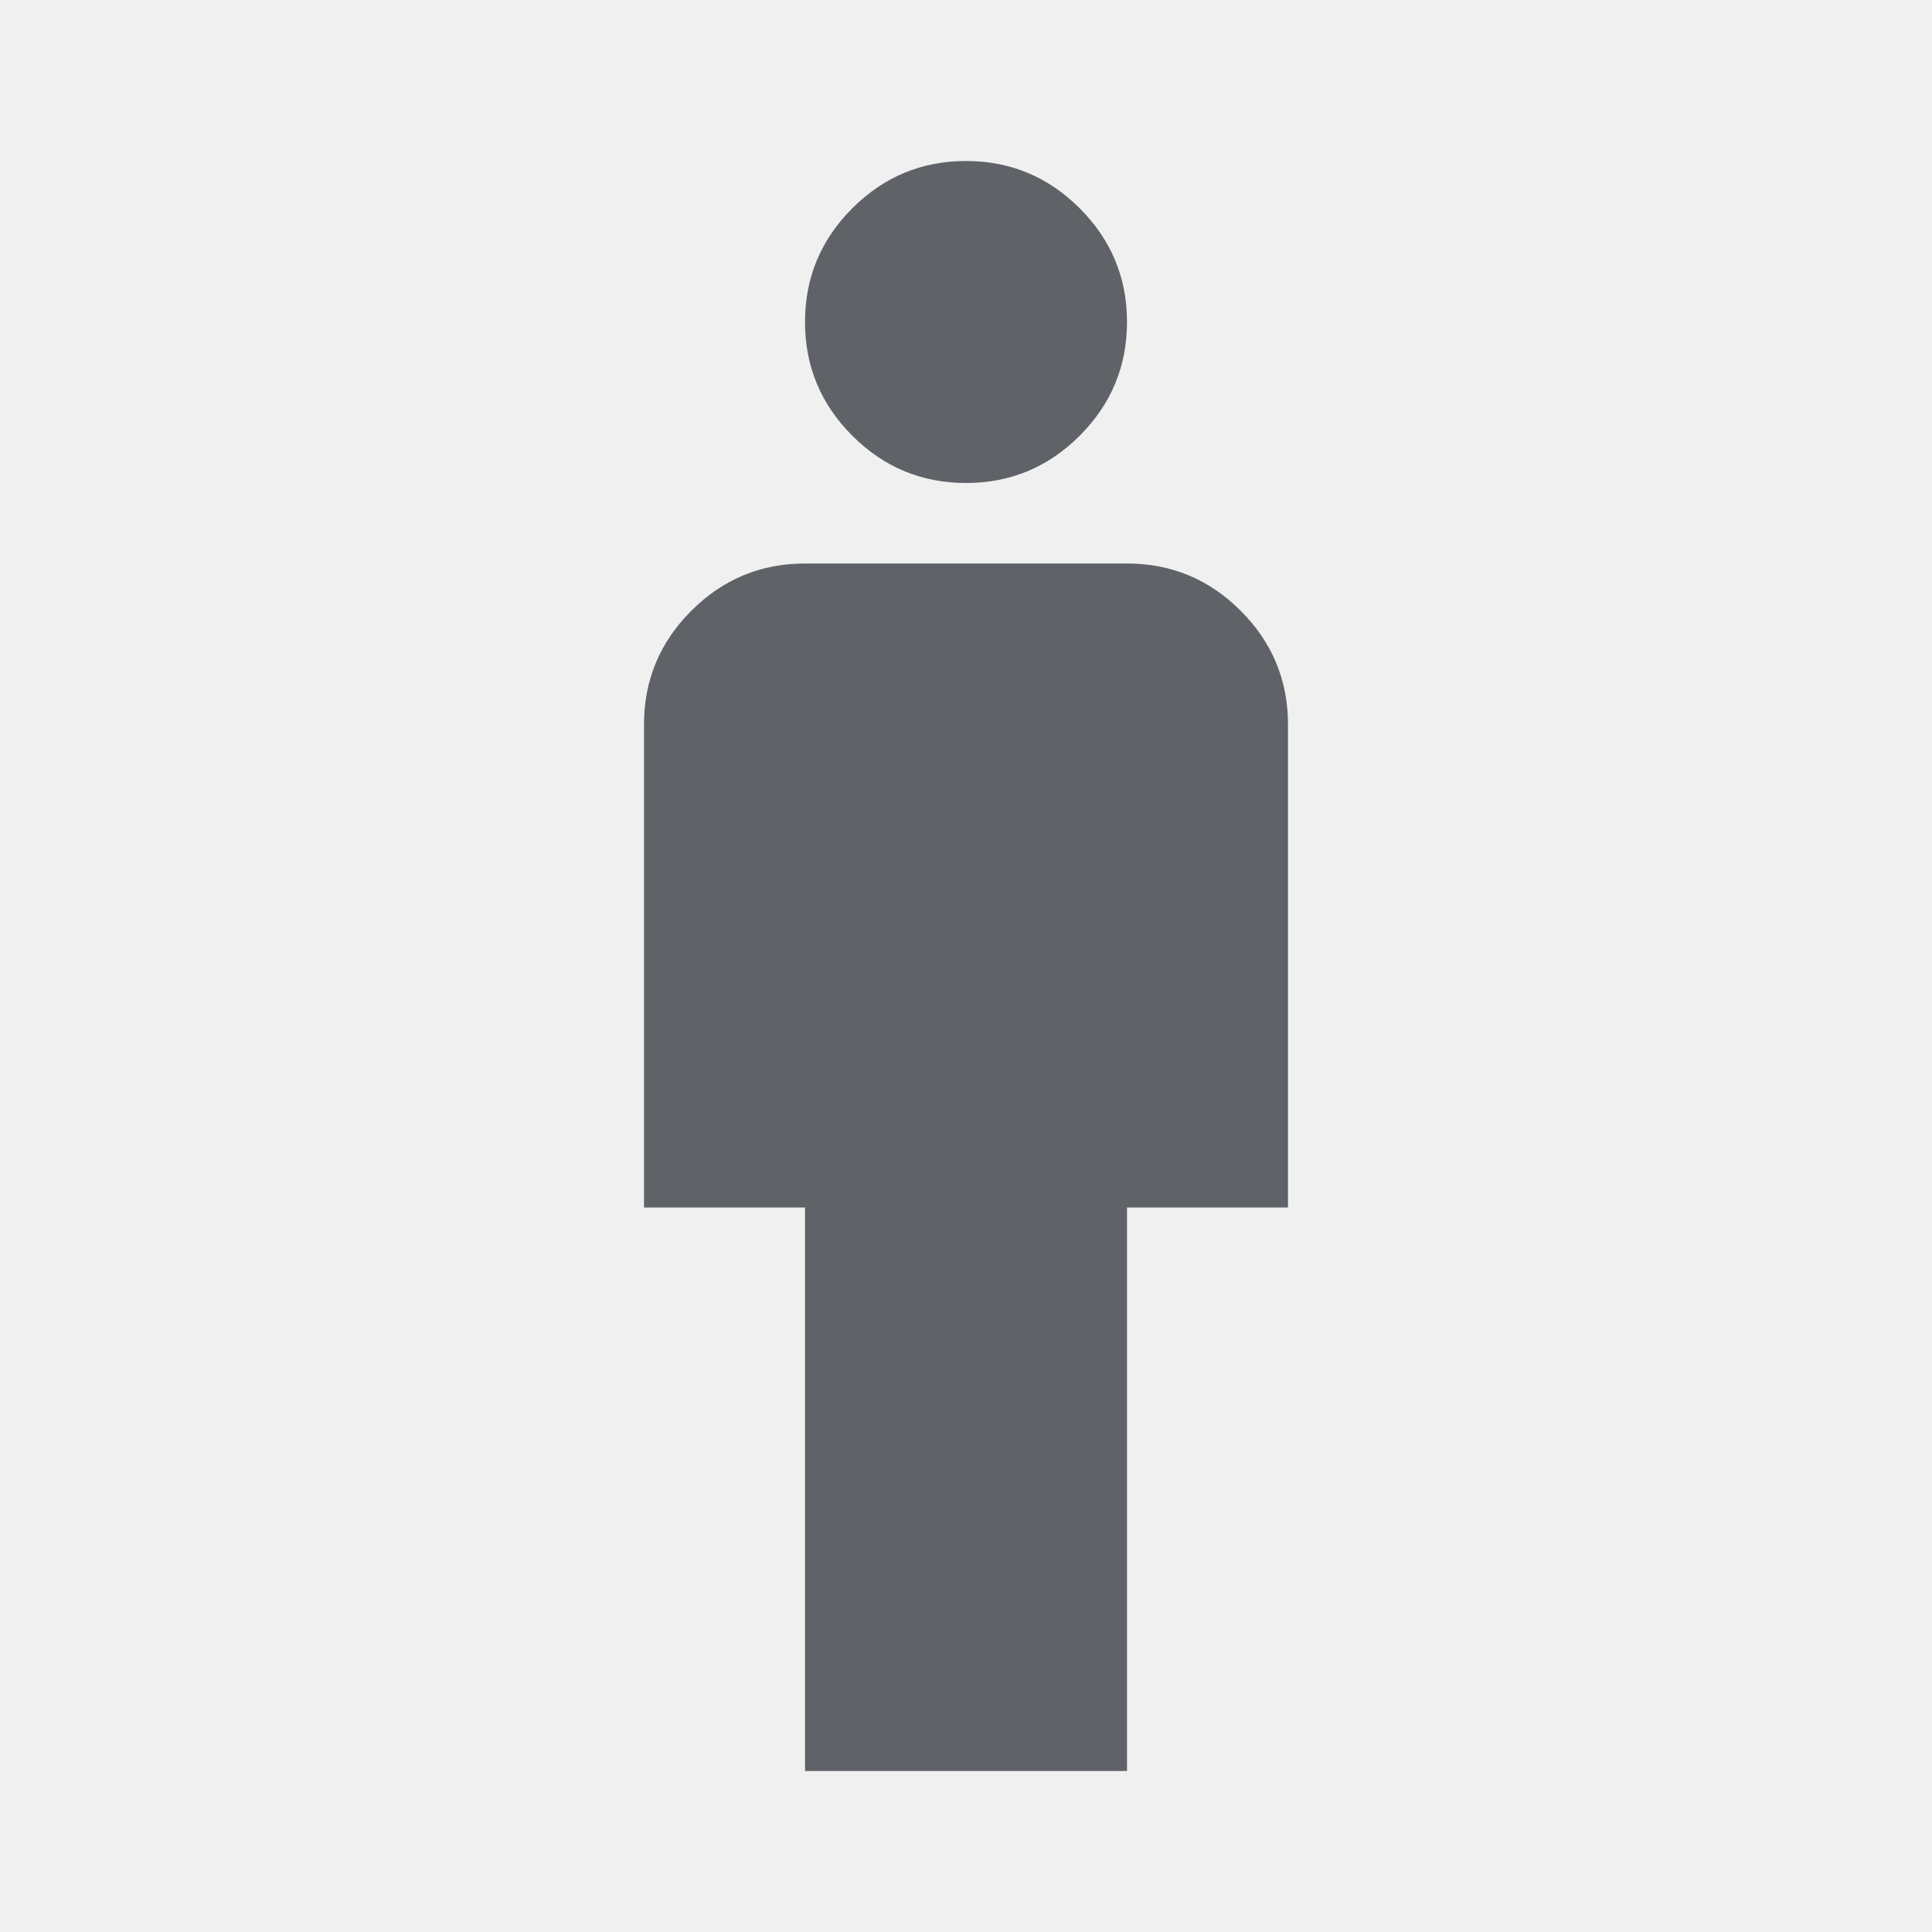
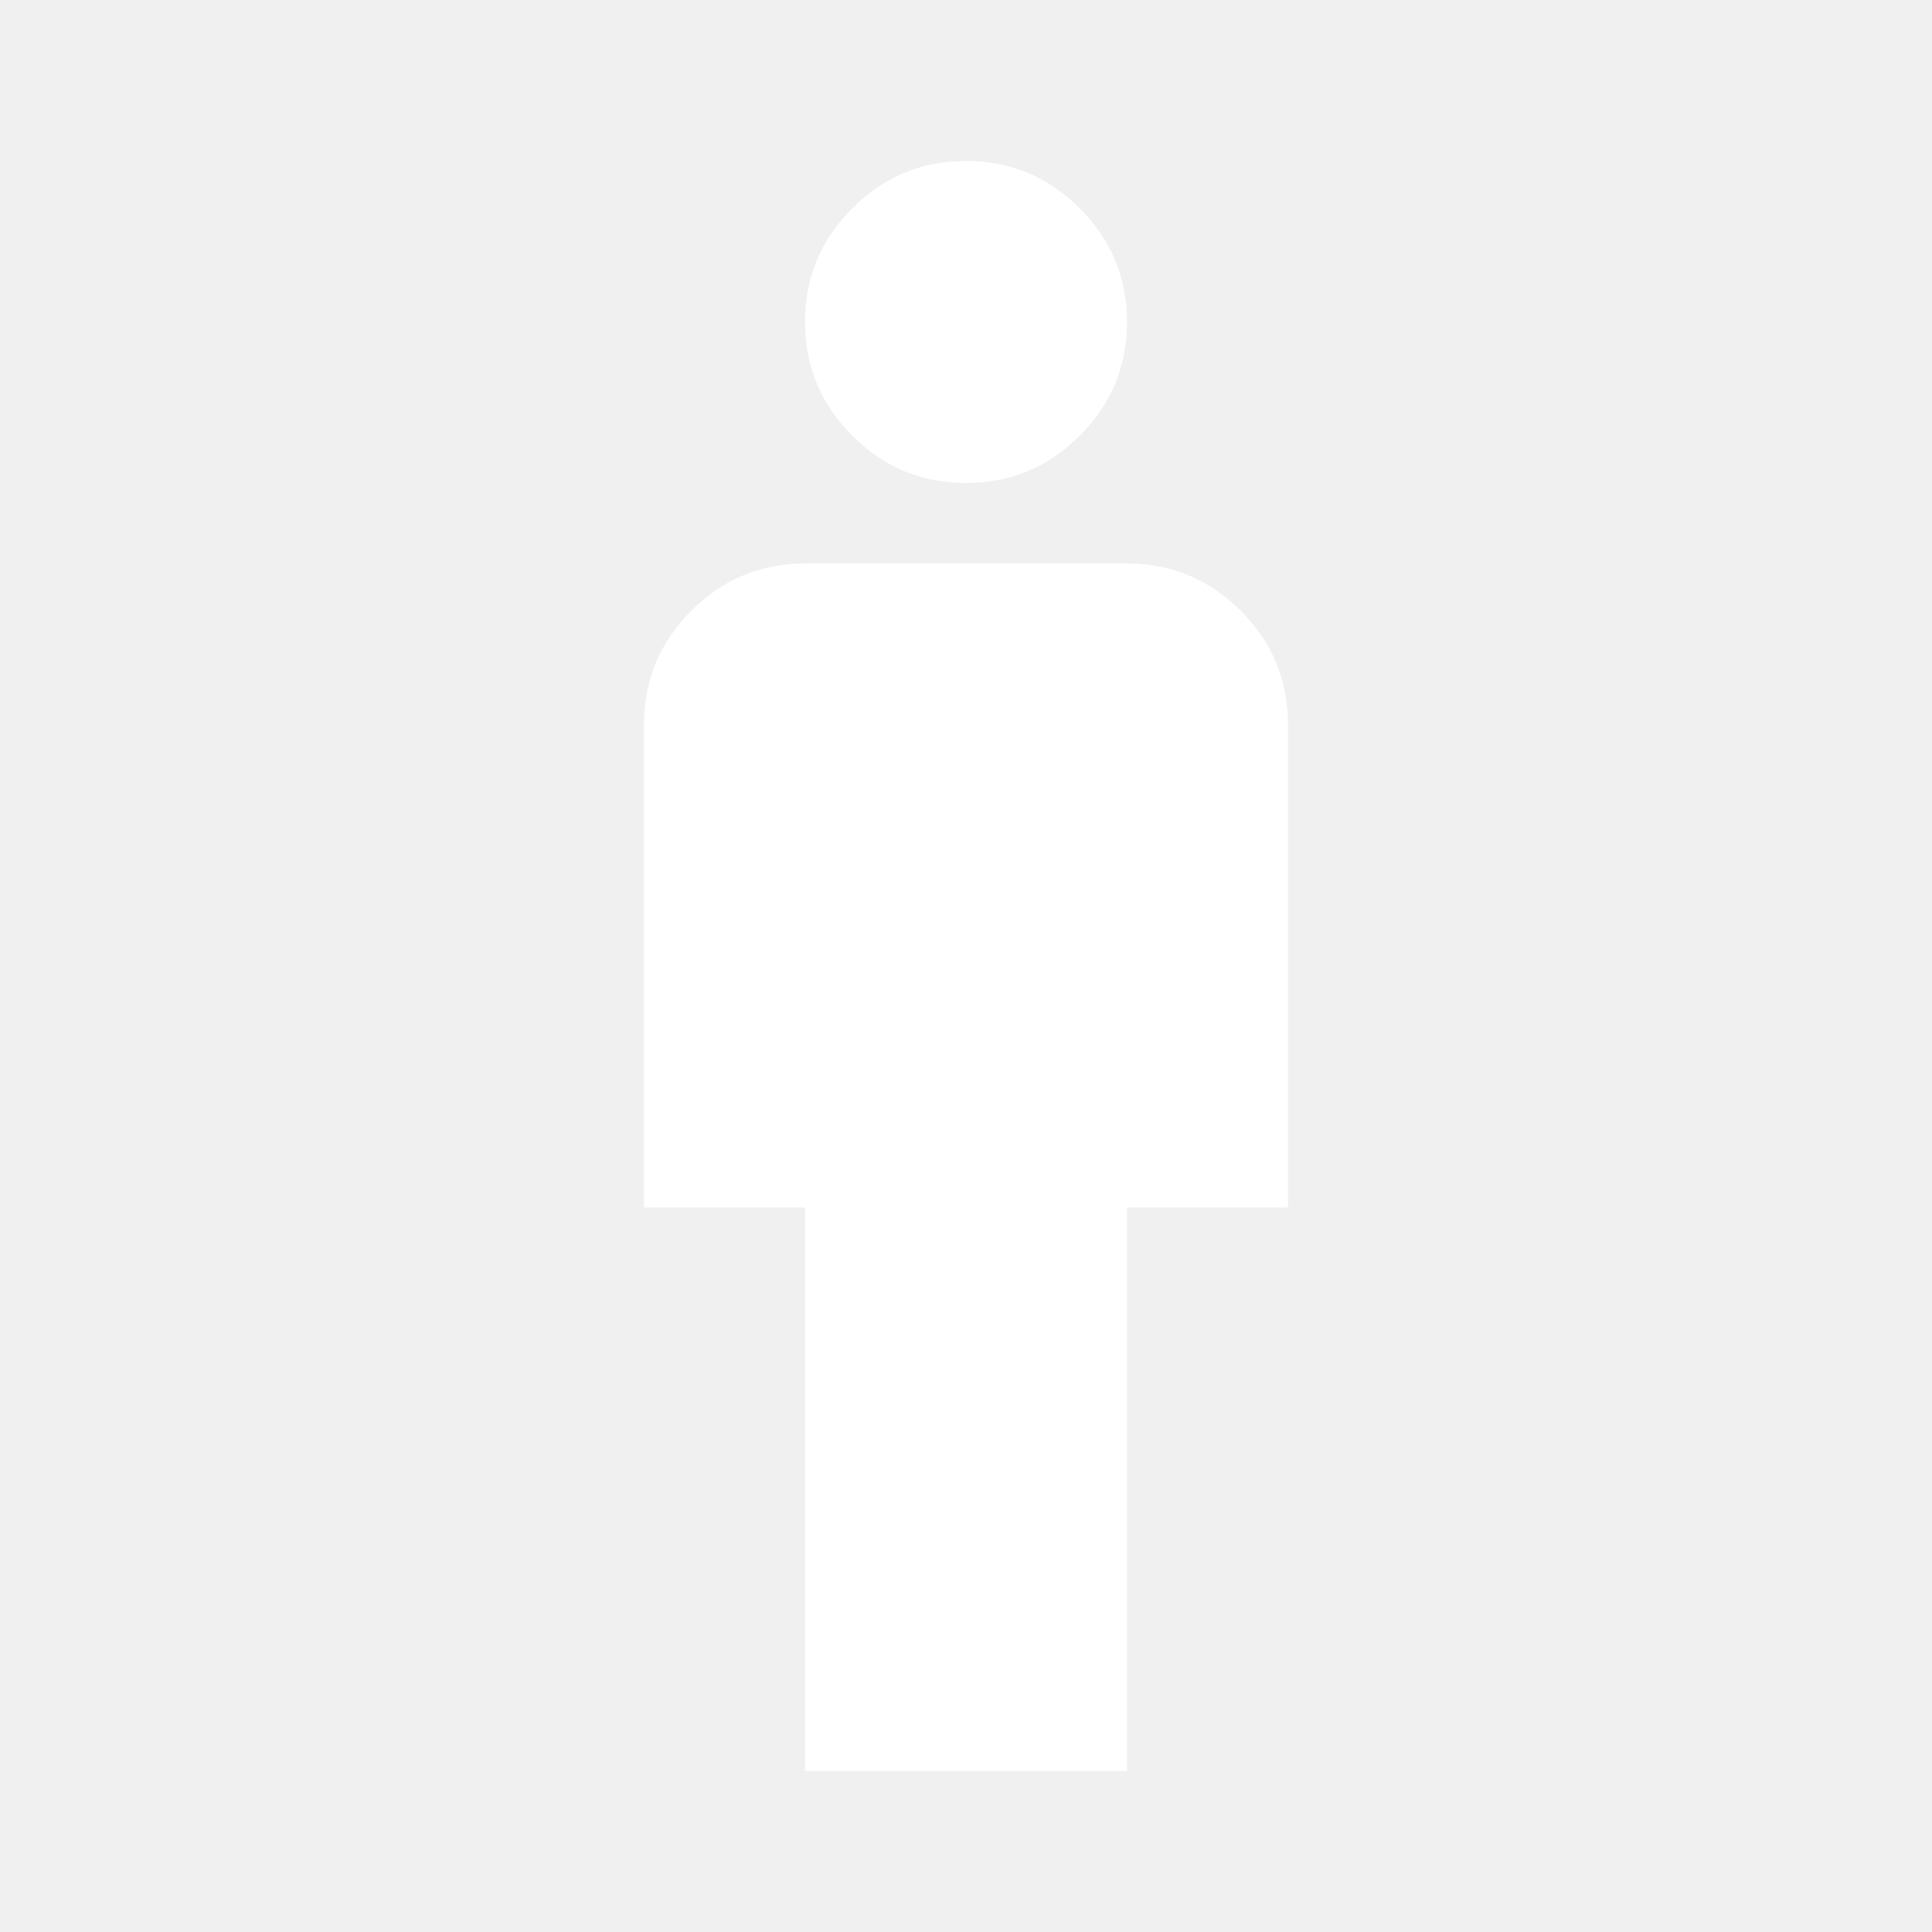
- <svg xmlns="http://www.w3.org/2000/svg" height="24px" viewBox="0 -960 960 960" width="24px" fill="#5f6368">
+ <svg xmlns="http://www.w3.org/2000/svg" height="24px" viewBox="0 -960 960 960" width="24px" fill="white">
  <path d="M400-80v-280h-80v-240q0-33 23.5-56.5T400-680h160q33 0 56.5 23.5T640-600v240h-80v280H400Zm80-640q-33 0-56.5-23.5T400-800q0-33 23.5-56.5T480-880q33 0 56.5 23.5T560-800q0 33-23.5 56.5T480-720Z" />
</svg>
